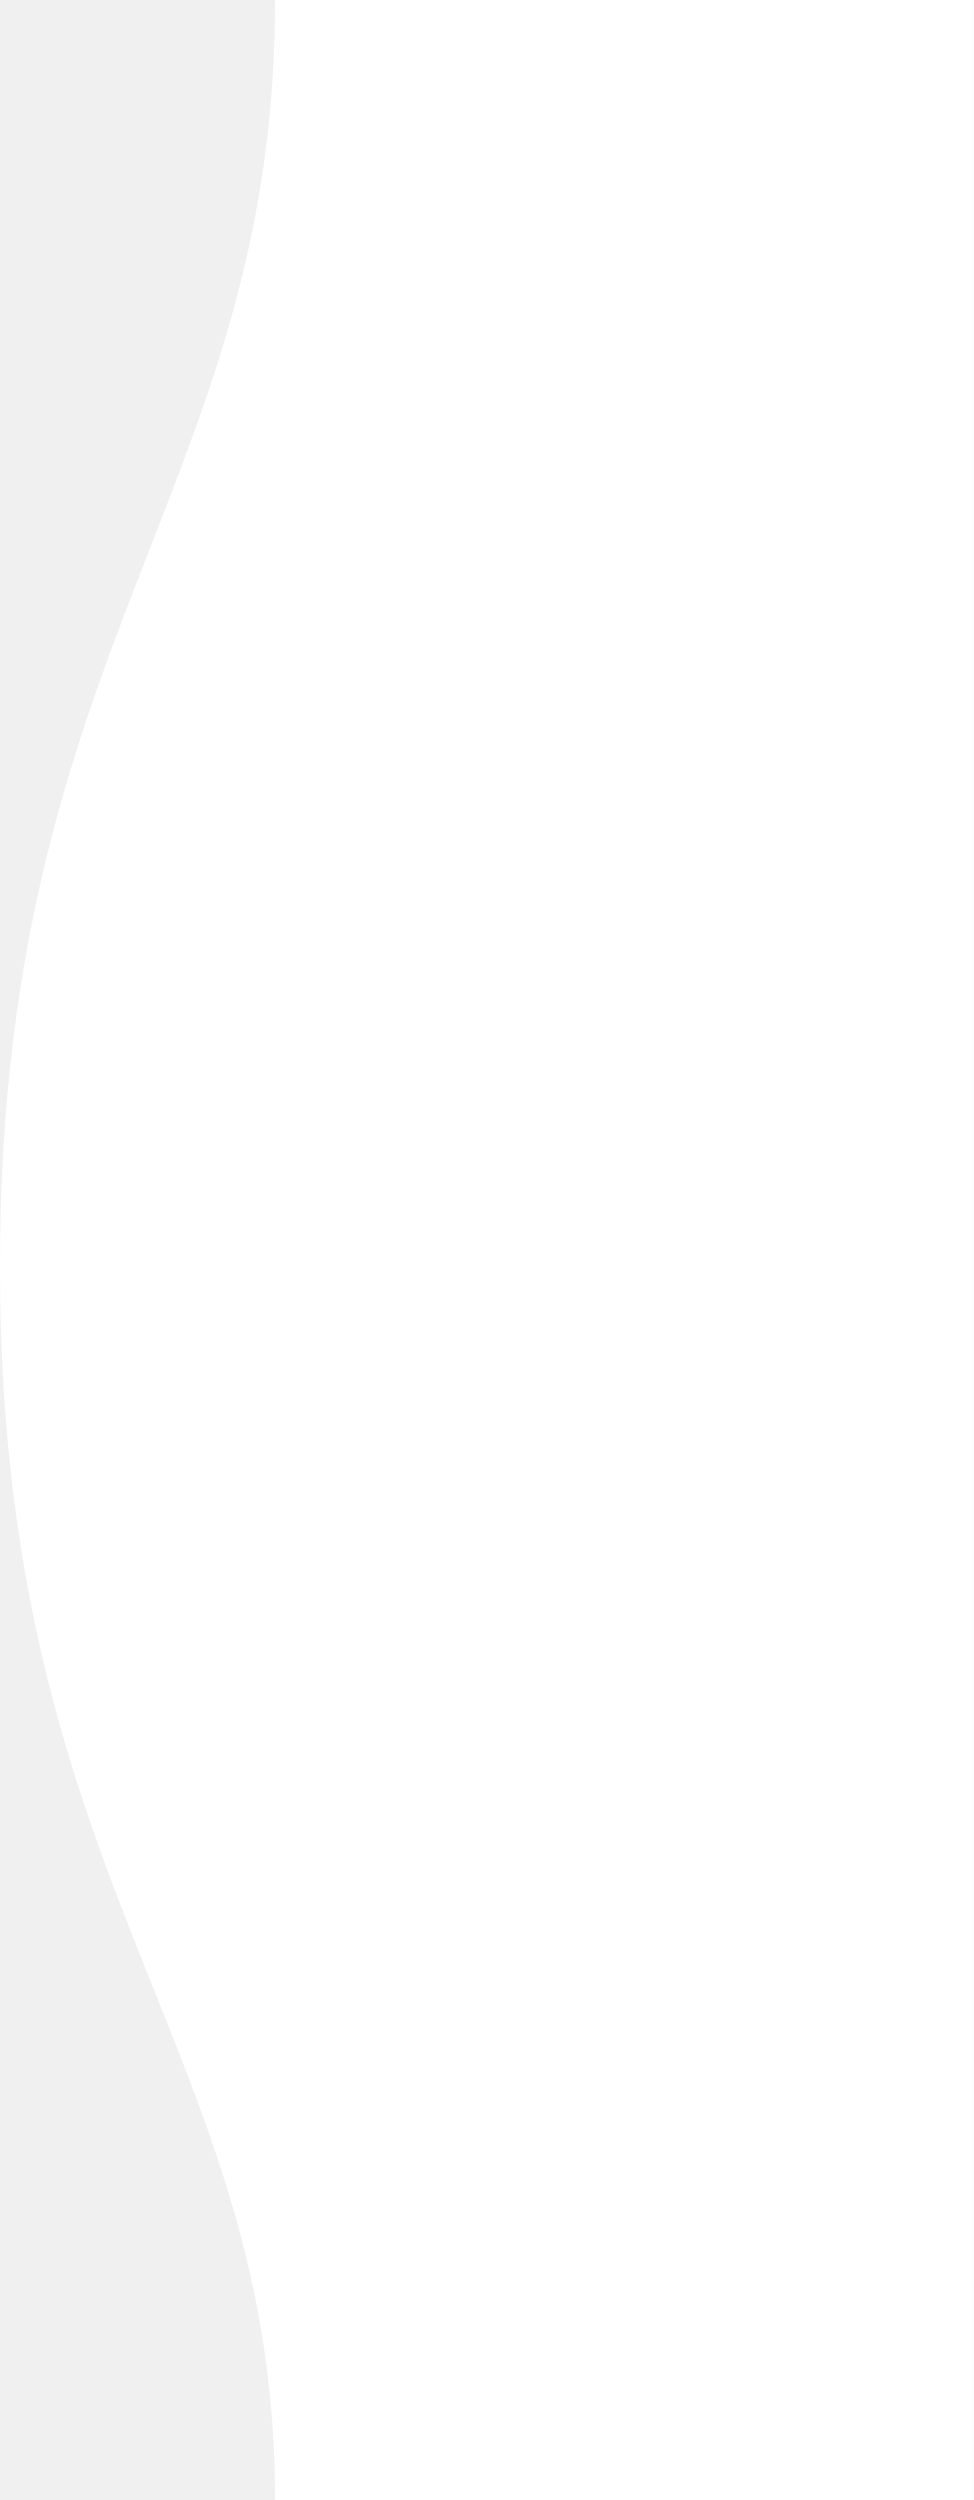
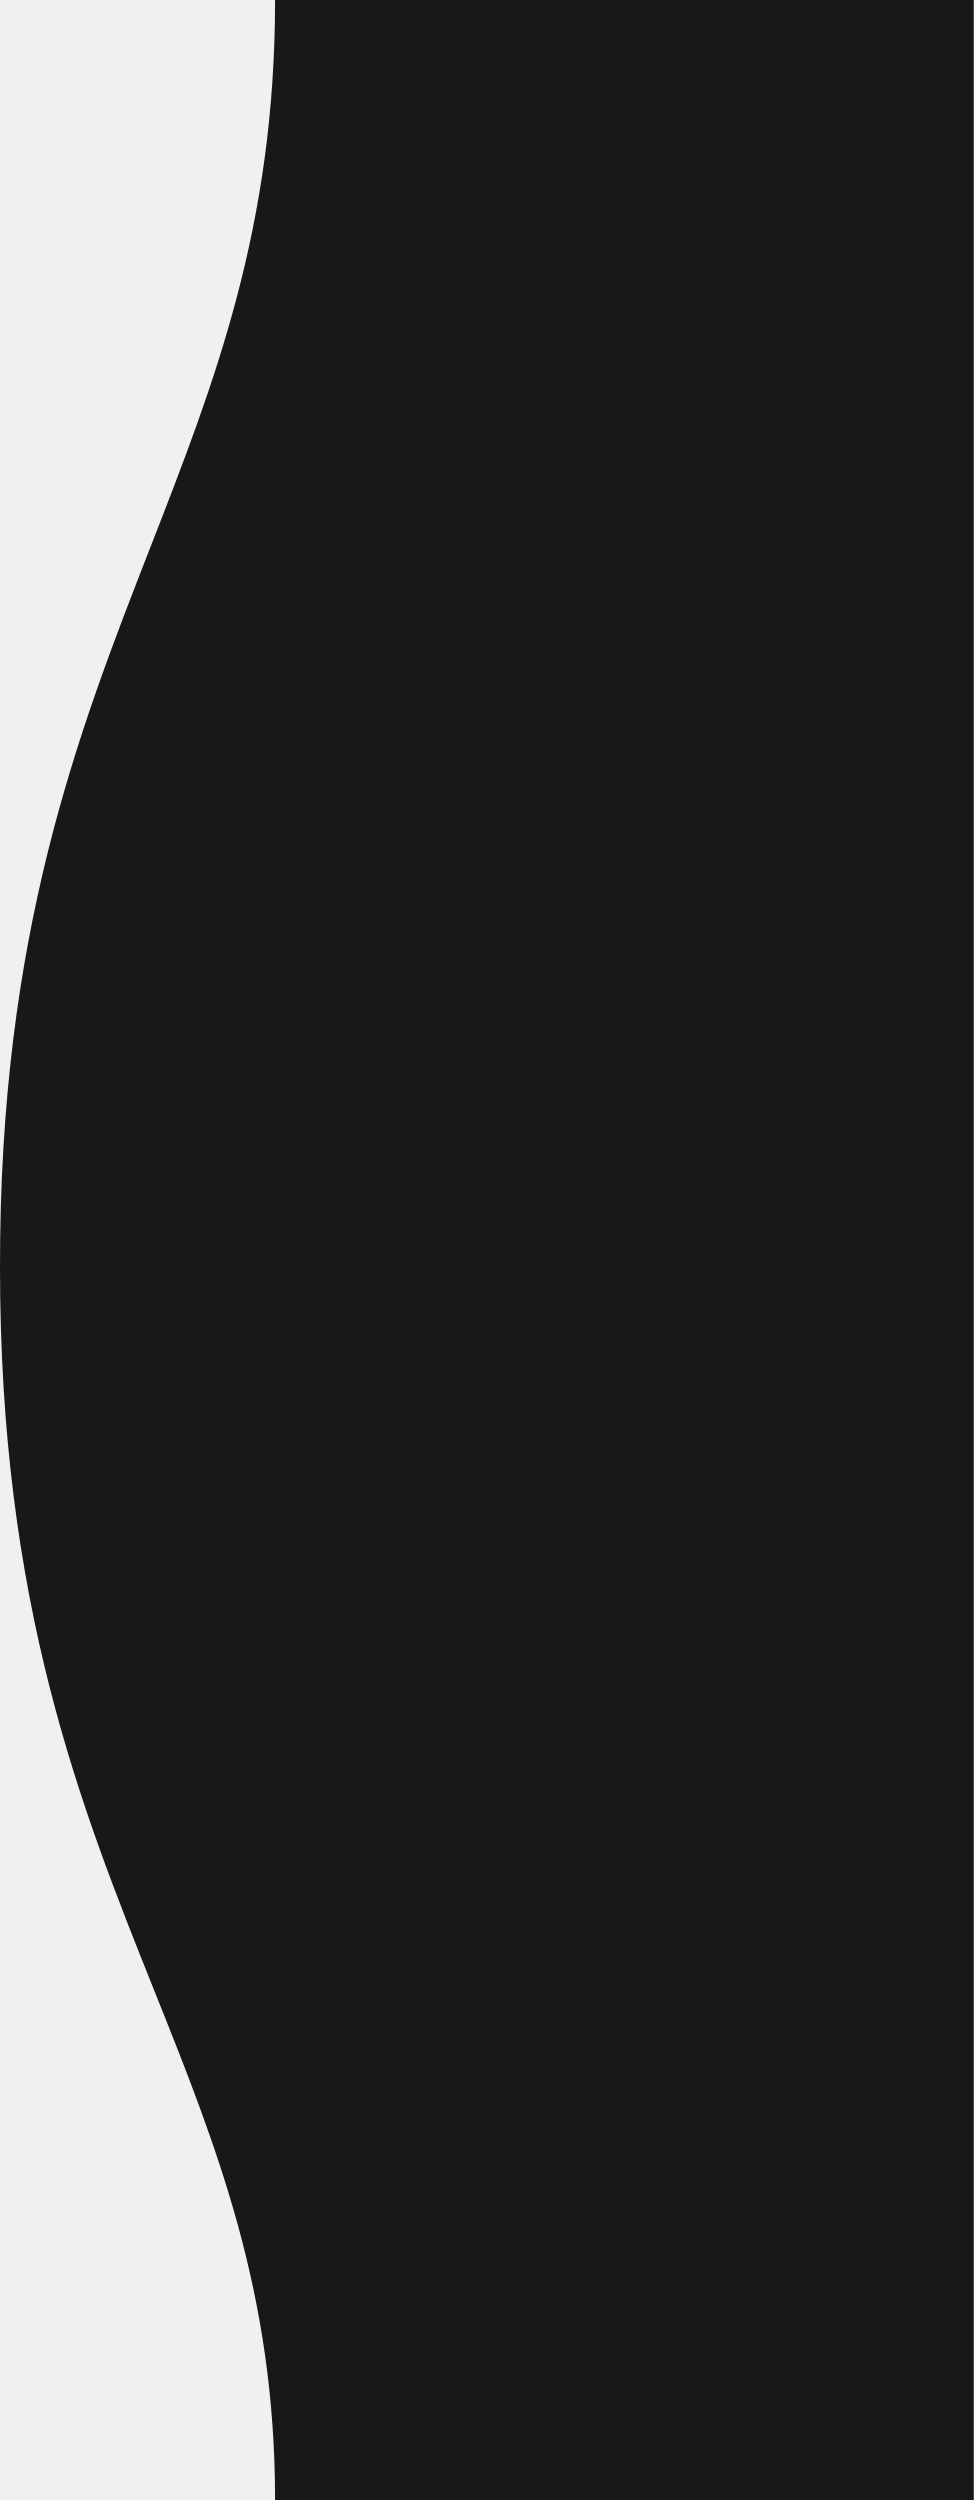
<svg xmlns="http://www.w3.org/2000/svg" width="1239" height="3181" viewBox="0 0 1239 3181" fill="none">
-   <path fill-rule="evenodd" clip-rule="evenodd" d="M191.552 695.763C273.2 486.328 350 289.331 350 0H1239V3181H350C350 2917.01 276.114 2732.34 196.238 2532.7C102.265 2297.83 0.001 2042.23 0.001 1612.37C-0.383 1188.09 98.718 933.887 191.552 695.763Z" fill="white" />
+   <path fill-rule="evenodd" clip-rule="evenodd" d="M191.552 695.763C273.2 486.328 350 289.331 350 0H1239V3181H350C350 2917.01 276.114 2732.34 196.238 2532.7C102.265 2297.83 0.001 2042.23 0.001 1612.37C-0.383 1188.09 98.718 933.887 191.552 695.763Z" fill="#181818" />
</svg>
